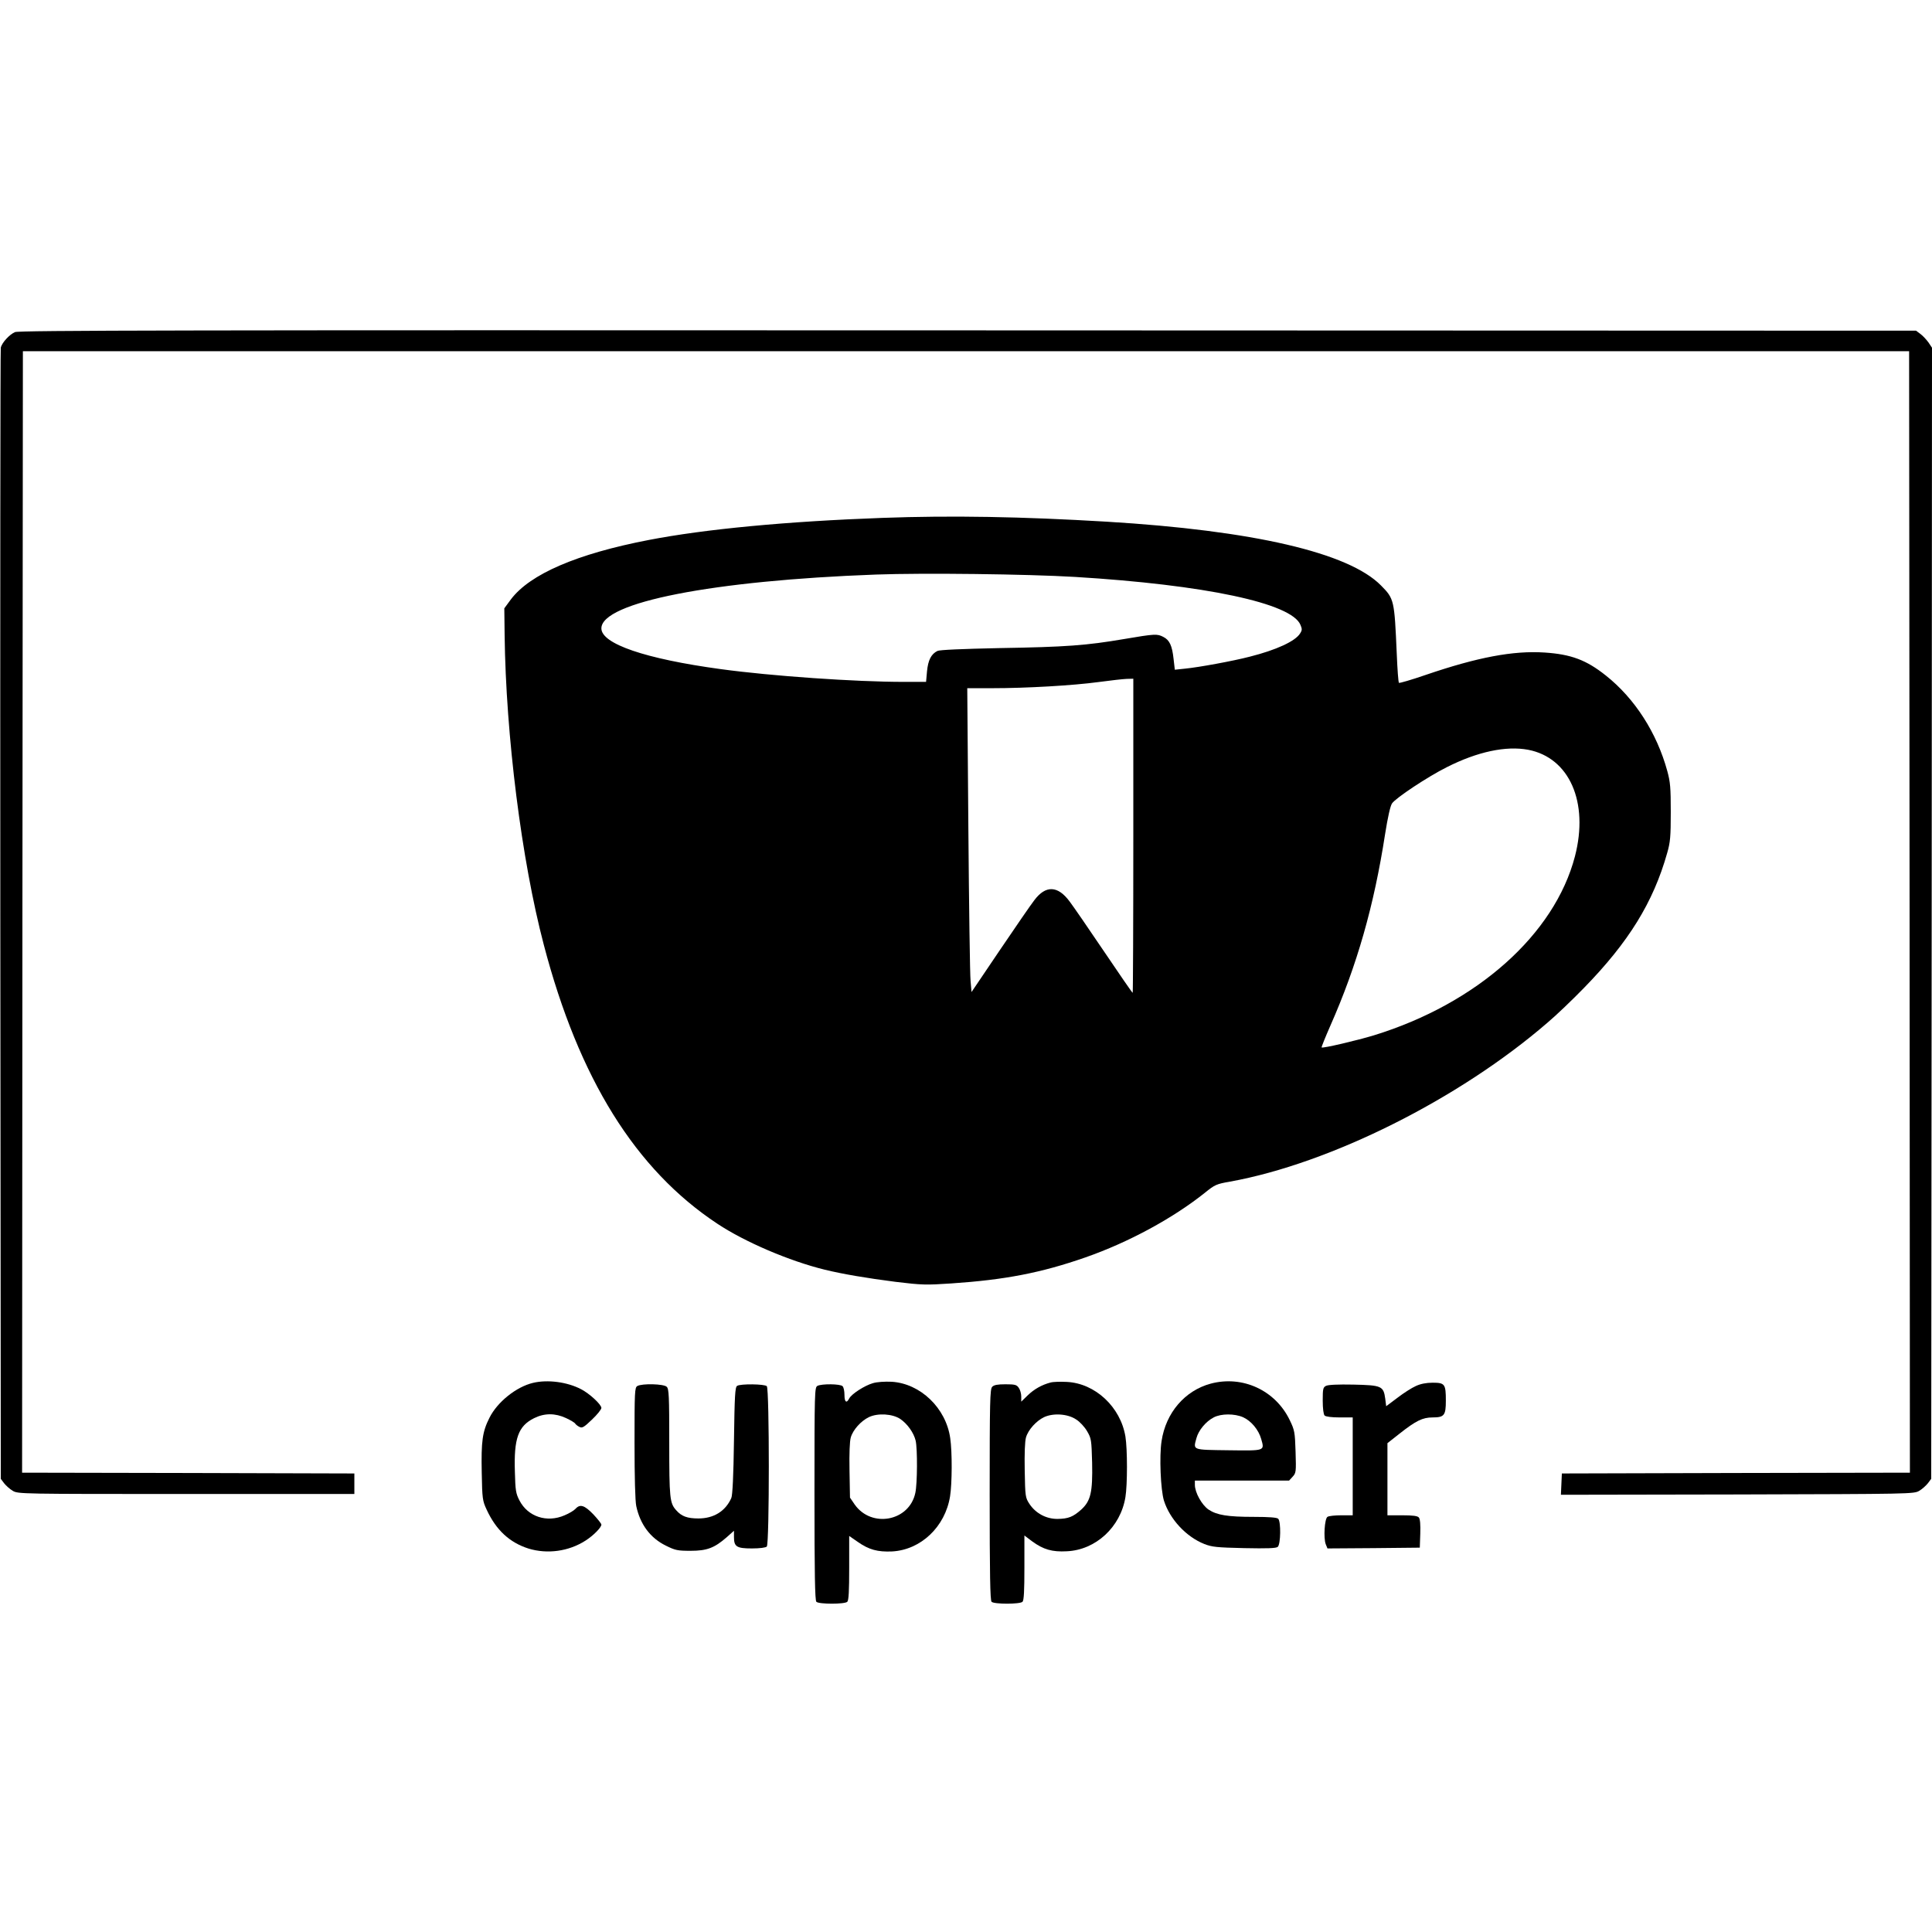
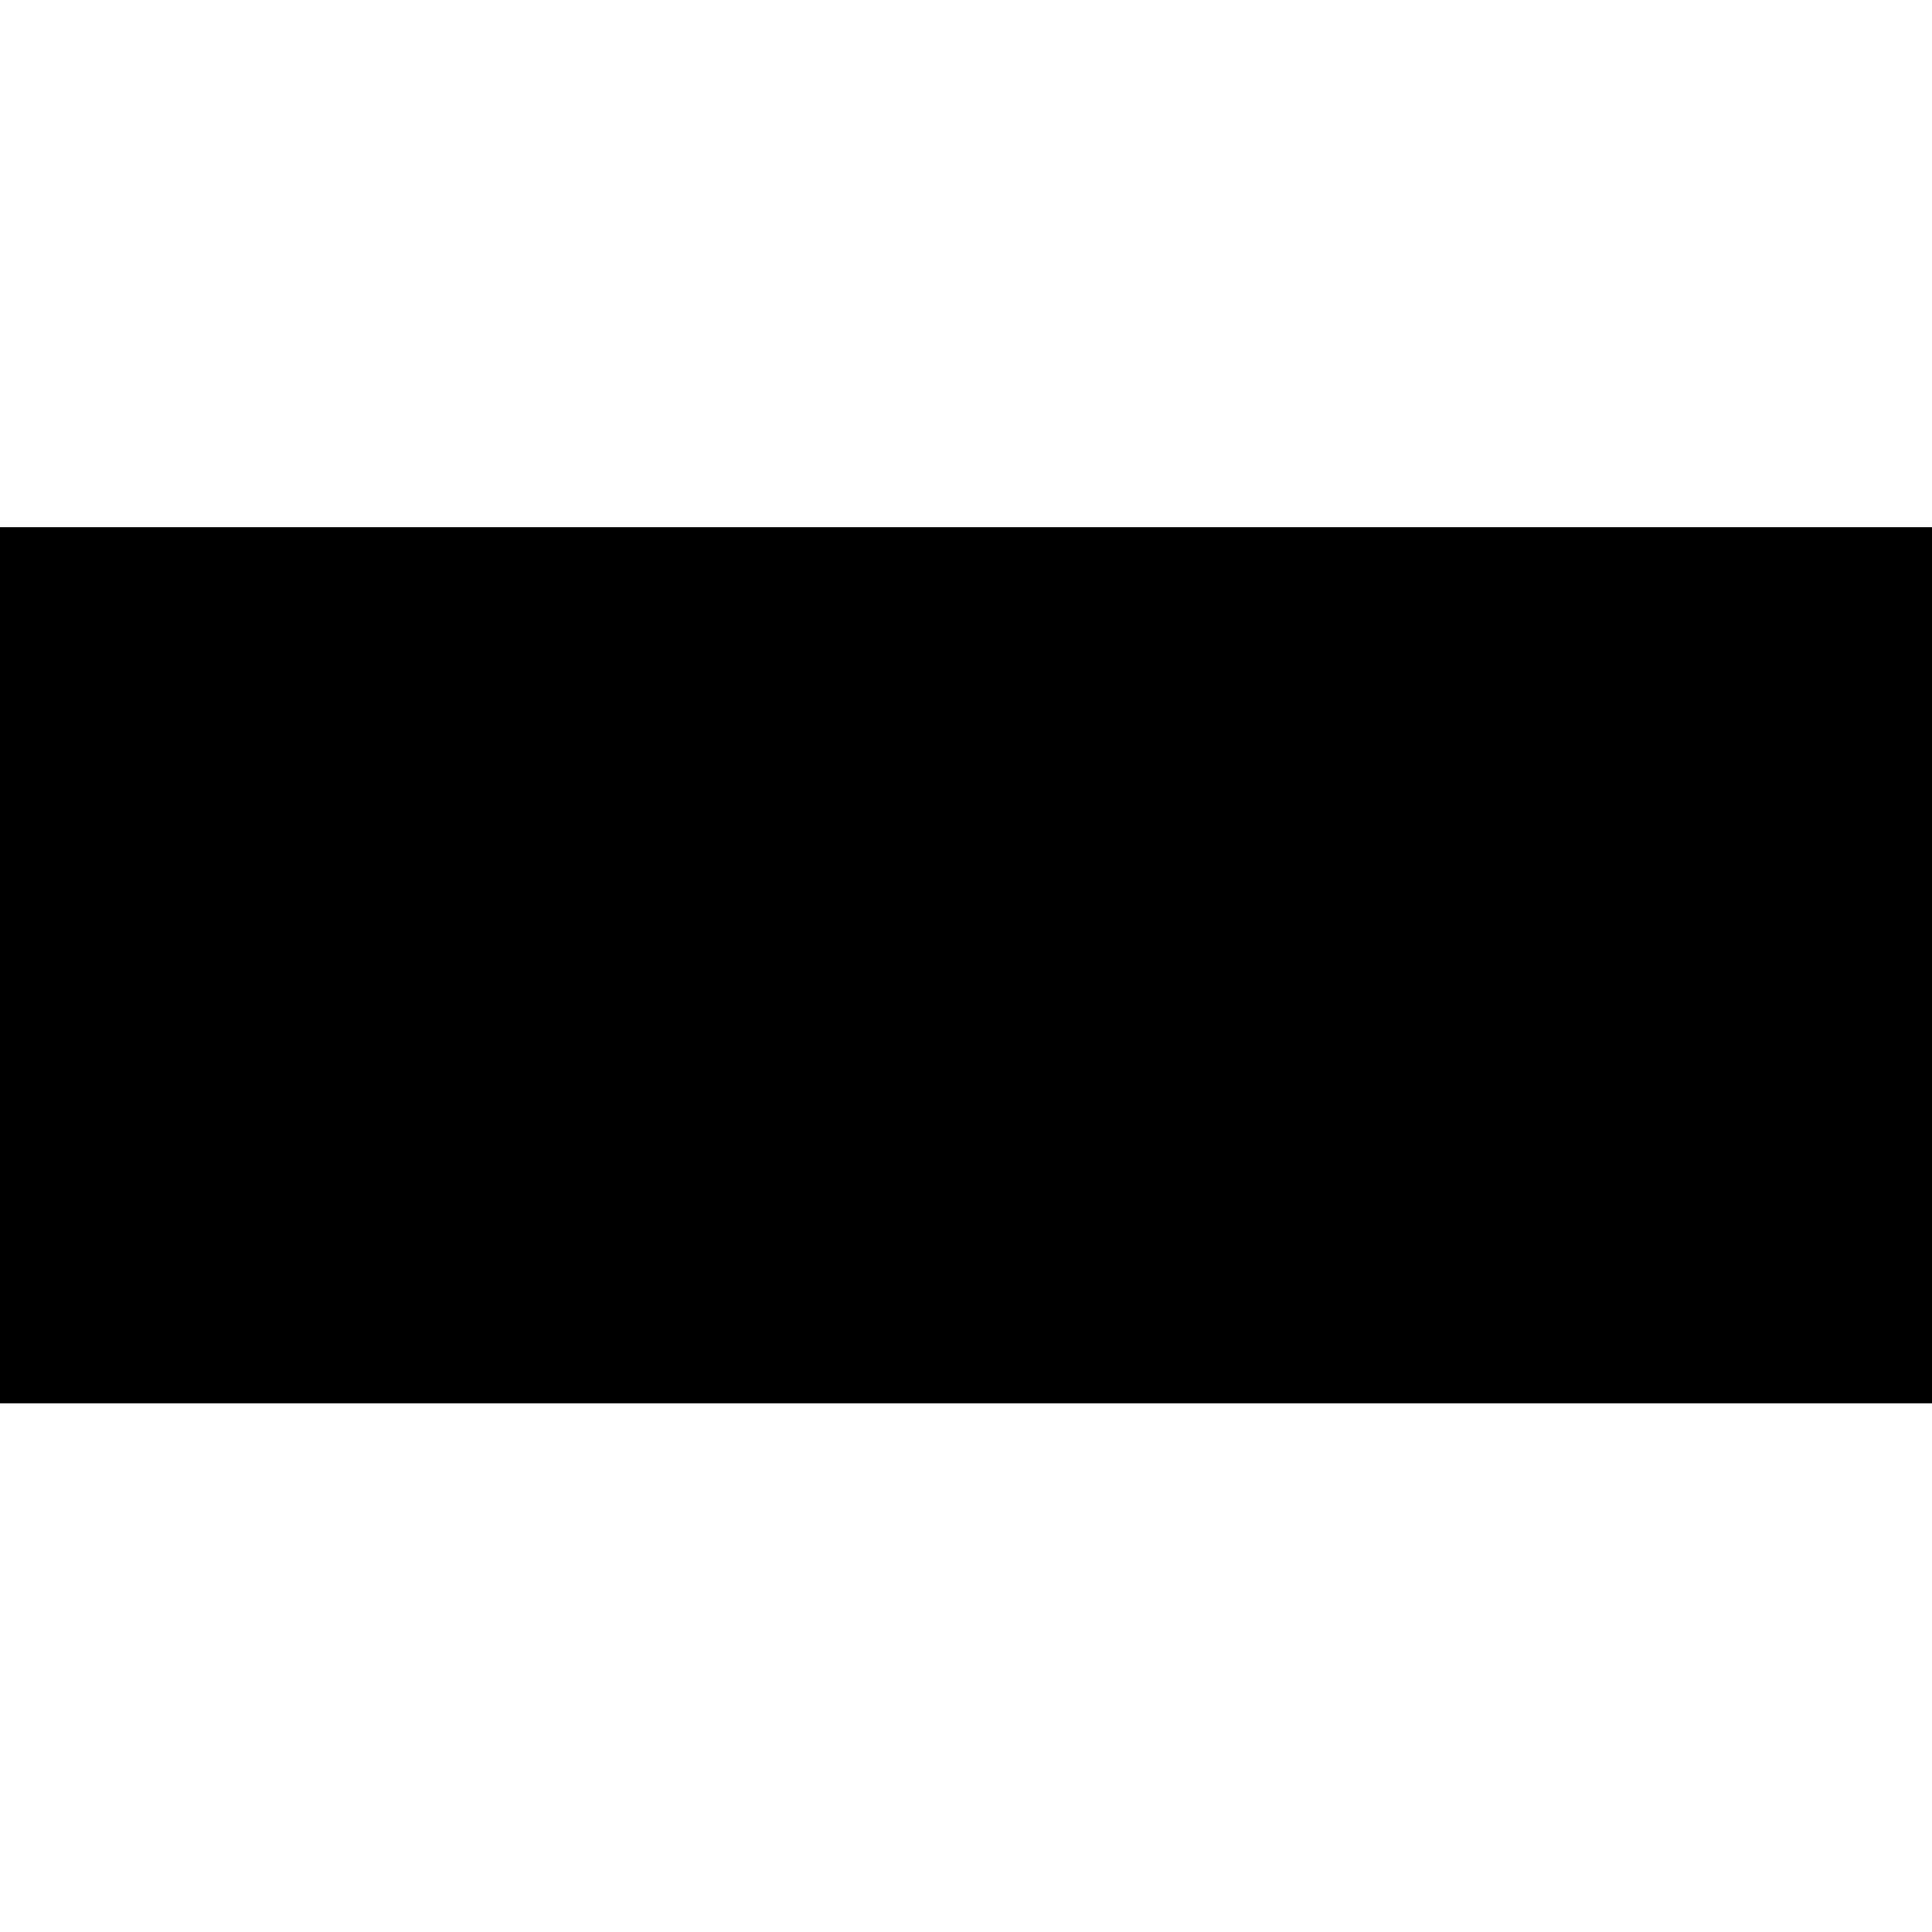
- <svg xmlns="http://www.w3.org/2000/svg" version="1.0" width="1224pt" height="1224pt" viewBox="0 0 1224 1224" preserveAspectRatio="xMidYMid meet">
-   <g transform="translate(0,1224) scale(0.1,-0.1)" fill="#000000" stroke="none">
-     <path d="M95 10136 c-35 -15 -83 -67 -90 -99 -3 -12 -4 -1629 -3 -3594 l3 -3572 21 -28 c12 -15 36 -37 55 -48 33 -20 52 -20 1099 -20 l1065 0 0 65 0 65 -1053 3 -1052 2 2 3553 3 3552 5975 0 5975 0 3 -3552 2 -3553 -1102 -2 -1103 -3 -3 -68 -3 -67 1118 2 c1098 3 1119 3 1152 23 19 11 43 33 55 48 l21 28 3 3583 2 3583 -22 33 c-13 18 -36 43 -51 54 l-28 21 -6007 2 c-4979 2 -6012 0 -6037 -11z" />
-     <path d="M5590 8959 c-606 -22 -1123 -71 -1480 -140 -456 -88 -752 -216 -873 -376 l-42 -57 2 -170 c8 -636 107 -1425 248 -1961 222 -848 581 -1425 1100 -1768 175 -116 456 -236 680 -291 110 -27 268 -54 449 -77 166 -20 191 -21 354 -10 340 23 568 67 849 165 272 95 553 247 756 409 63 51 73 56 160 71 635 115 1451 523 2011 1007 56 47 160 147 231 220 283 290 439 542 527 854 20 69 23 104 23 260 0 155 -3 191 -22 260 -66 242 -206 460 -389 605 -124 99 -221 135 -389 146 -198 13 -425 -30 -753 -142 -90 -31 -166 -53 -169 -50 -4 3 -10 86 -14 184 -15 342 -16 348 -100 433 -205 208 -809 348 -1739 404 -538 32 -979 40 -1420 24z m1220 -374 c823 -50 1373 -166 1429 -304 11 -26 11 -34 -3 -55 -31 -49 -151 -104 -317 -146 -107 -28 -327 -68 -410 -76 l-66 -7 -8 69 c-9 83 -25 119 -65 139 -39 20 -51 20 -251 -14 -236 -40 -363 -50 -791 -57 -233 -5 -376 -11 -389 -18 -40 -20 -59 -58 -66 -129 l-6 -67 -141 0 c-306 0 -840 37 -1161 81 -477 65 -755 160 -755 258 0 165 706 303 1740 341 301 11 957 3 1260 -15z m370 -1640 c0 -547 -2 -995 -4 -995 -3 0 -84 118 -182 263 -97 144 -195 286 -217 315 -75 102 -152 105 -224 9 -22 -28 -120 -171 -219 -317 l-179 -265 -6 70 c-4 39 -10 472 -14 963 l-7 892 158 0 c217 0 512 17 674 39 74 10 154 19 178 20 l42 1 0 -995z m2501 545 c262 -50 386 -332 297 -675 -129 -495 -621 -933 -1273 -1134 -105 -32 -326 -84 -332 -77 -2 2 23 64 55 137 169 382 277 761 347 1214 17 107 33 179 44 195 24 35 226 169 346 229 195 99 376 137 516 111z" />
-     <path d="M3377 3479 c-106 -25 -226 -121 -276 -221 -45 -89 -53 -149 -49 -347 3 -167 5 -179 31 -235 60 -130 146 -209 266 -247 119 -36 254 -18 361 51 50 32 100 83 100 101 0 6 -23 35 -51 65 -56 58 -84 67 -113 35 -10 -11 -40 -29 -69 -41 -112 -49 -233 -9 -286 94 -23 44 -26 64 -29 181 -7 212 21 290 121 340 66 33 134 33 203 1 28 -13 55 -29 58 -35 4 -6 16 -16 27 -21 17 -9 28 -3 79 46 33 31 60 65 60 74 0 22 -76 92 -129 119 -88 46 -212 62 -304 40z" />
-     <path d="M5530 3477 c-52 -15 -135 -68 -150 -97 -17 -33 -30 -23 -30 23 0 24 -5 48 -12 55 -15 15 -132 16 -159 2 -18 -10 -19 -29 -19 -683 0 -510 3 -676 12 -685 16 -16 180 -16 196 0 9 9 12 70 12 215 l0 202 55 -38 c70 -49 125 -64 217 -60 182 10 336 156 367 349 13 80 14 283 1 369 -27 191 -189 346 -371 357 -44 2 -93 -1 -119 -9z m174 -227 c45 -31 85 -87 97 -137 12 -53 11 -272 -2 -331 -38 -180 -277 -225 -384 -74 l-30 44 -3 171 c-2 108 1 186 8 210 14 49 65 105 115 129 57 27 150 21 199 -12z" />
-     <path d="M6655 3481 c-54 -14 -104 -42 -145 -82 l-40 -39 0 33 c0 18 -7 43 -16 55 -13 19 -24 22 -84 22 -49 0 -73 -4 -84 -16 -14 -14 -16 -89 -16 -683 0 -505 3 -670 12 -679 16 -16 180 -16 196 0 9 9 12 71 12 216 l0 204 49 -37 c71 -52 127 -68 219 -63 184 8 341 153 372 343 13 79 13 303 0 384 -31 187 -191 337 -371 346 -41 2 -87 1 -104 -4z m163 -234 c23 -14 54 -48 69 -74 27 -46 28 -55 32 -199 4 -189 -9 -243 -69 -298 -52 -46 -81 -58 -151 -59 -71 0 -137 35 -177 95 -26 40 -27 46 -30 212 -2 107 1 185 8 209 14 49 65 105 115 129 59 27 150 21 203 -15z" />
-     <path d="M7670 3474 c-163 -44 -284 -184 -311 -364 -15 -95 -6 -308 15 -377 37 -117 140 -229 256 -275 49 -19 78 -22 253 -26 145 -3 202 -1 212 8 19 16 21 160 3 178 -8 8 -57 12 -154 12 -166 0 -234 11 -287 46 -42 28 -87 108 -87 157 l0 27 298 0 299 0 22 24 c22 24 23 30 19 158 -4 125 -6 137 -37 201 -91 189 -299 285 -501 231z m206 -213 c51 -23 98 -80 114 -137 22 -77 27 -75 -207 -72 -233 3 -224 0 -203 77 13 49 59 105 109 131 47 25 133 25 187 1z" />
-     <path d="M8970 3459 c-25 -11 -77 -44 -116 -74 l-72 -54 -6 48 c-11 80 -23 85 -201 89 -99 2 -161 -1 -174 -8 -19 -9 -21 -20 -21 -93 0 -51 5 -88 12 -95 7 -7 44 -12 95 -12 l83 0 0 -310 0 -310 -72 0 c-40 0 -80 -4 -88 -10 -18 -11 -26 -133 -11 -173 l11 -27 292 2 293 3 3 88 c2 57 -1 94 -9 103 -8 10 -37 14 -105 14 l-94 0 0 229 0 228 75 59 c105 83 148 104 211 104 74 0 84 13 84 106 0 105 -6 114 -83 114 -41 0 -77 -7 -107 -21z" />
-     <path d="M4038 3459 c-17 -9 -18 -37 -18 -359 0 -220 4 -369 11 -402 25 -116 89 -202 187 -250 60 -30 75 -33 157 -33 104 0 151 18 229 86 l46 41 0 -40 c0 -61 17 -72 114 -72 50 0 87 5 94 12 17 17 17 999 0 1016 -14 14 -166 16 -188 2 -13 -8 -16 -62 -20 -347 -3 -221 -9 -347 -17 -364 -37 -83 -111 -129 -208 -129 -70 0 -107 13 -141 52 -41 45 -44 77 -44 429 0 294 -2 340 -16 353 -18 19 -157 22 -186 5z" />
+ <svg xmlns="http://www.w3.org/2000/svg" version="1.0" width="1279pt" height="1279pt" viewBox="0 0 1279 1279" preserveAspectRatio="xMidYMid meet">
+   <g transform="translate(0,1279) scale(0.1,-0.1)" fill="#000000" stroke="none">
+     <path d="M0 6400 l0 -2900 6395 0 6395 0 0 2900 0 2900 -6395 0 -6395 0 0 -2900z" />
  </g>
</svg>
